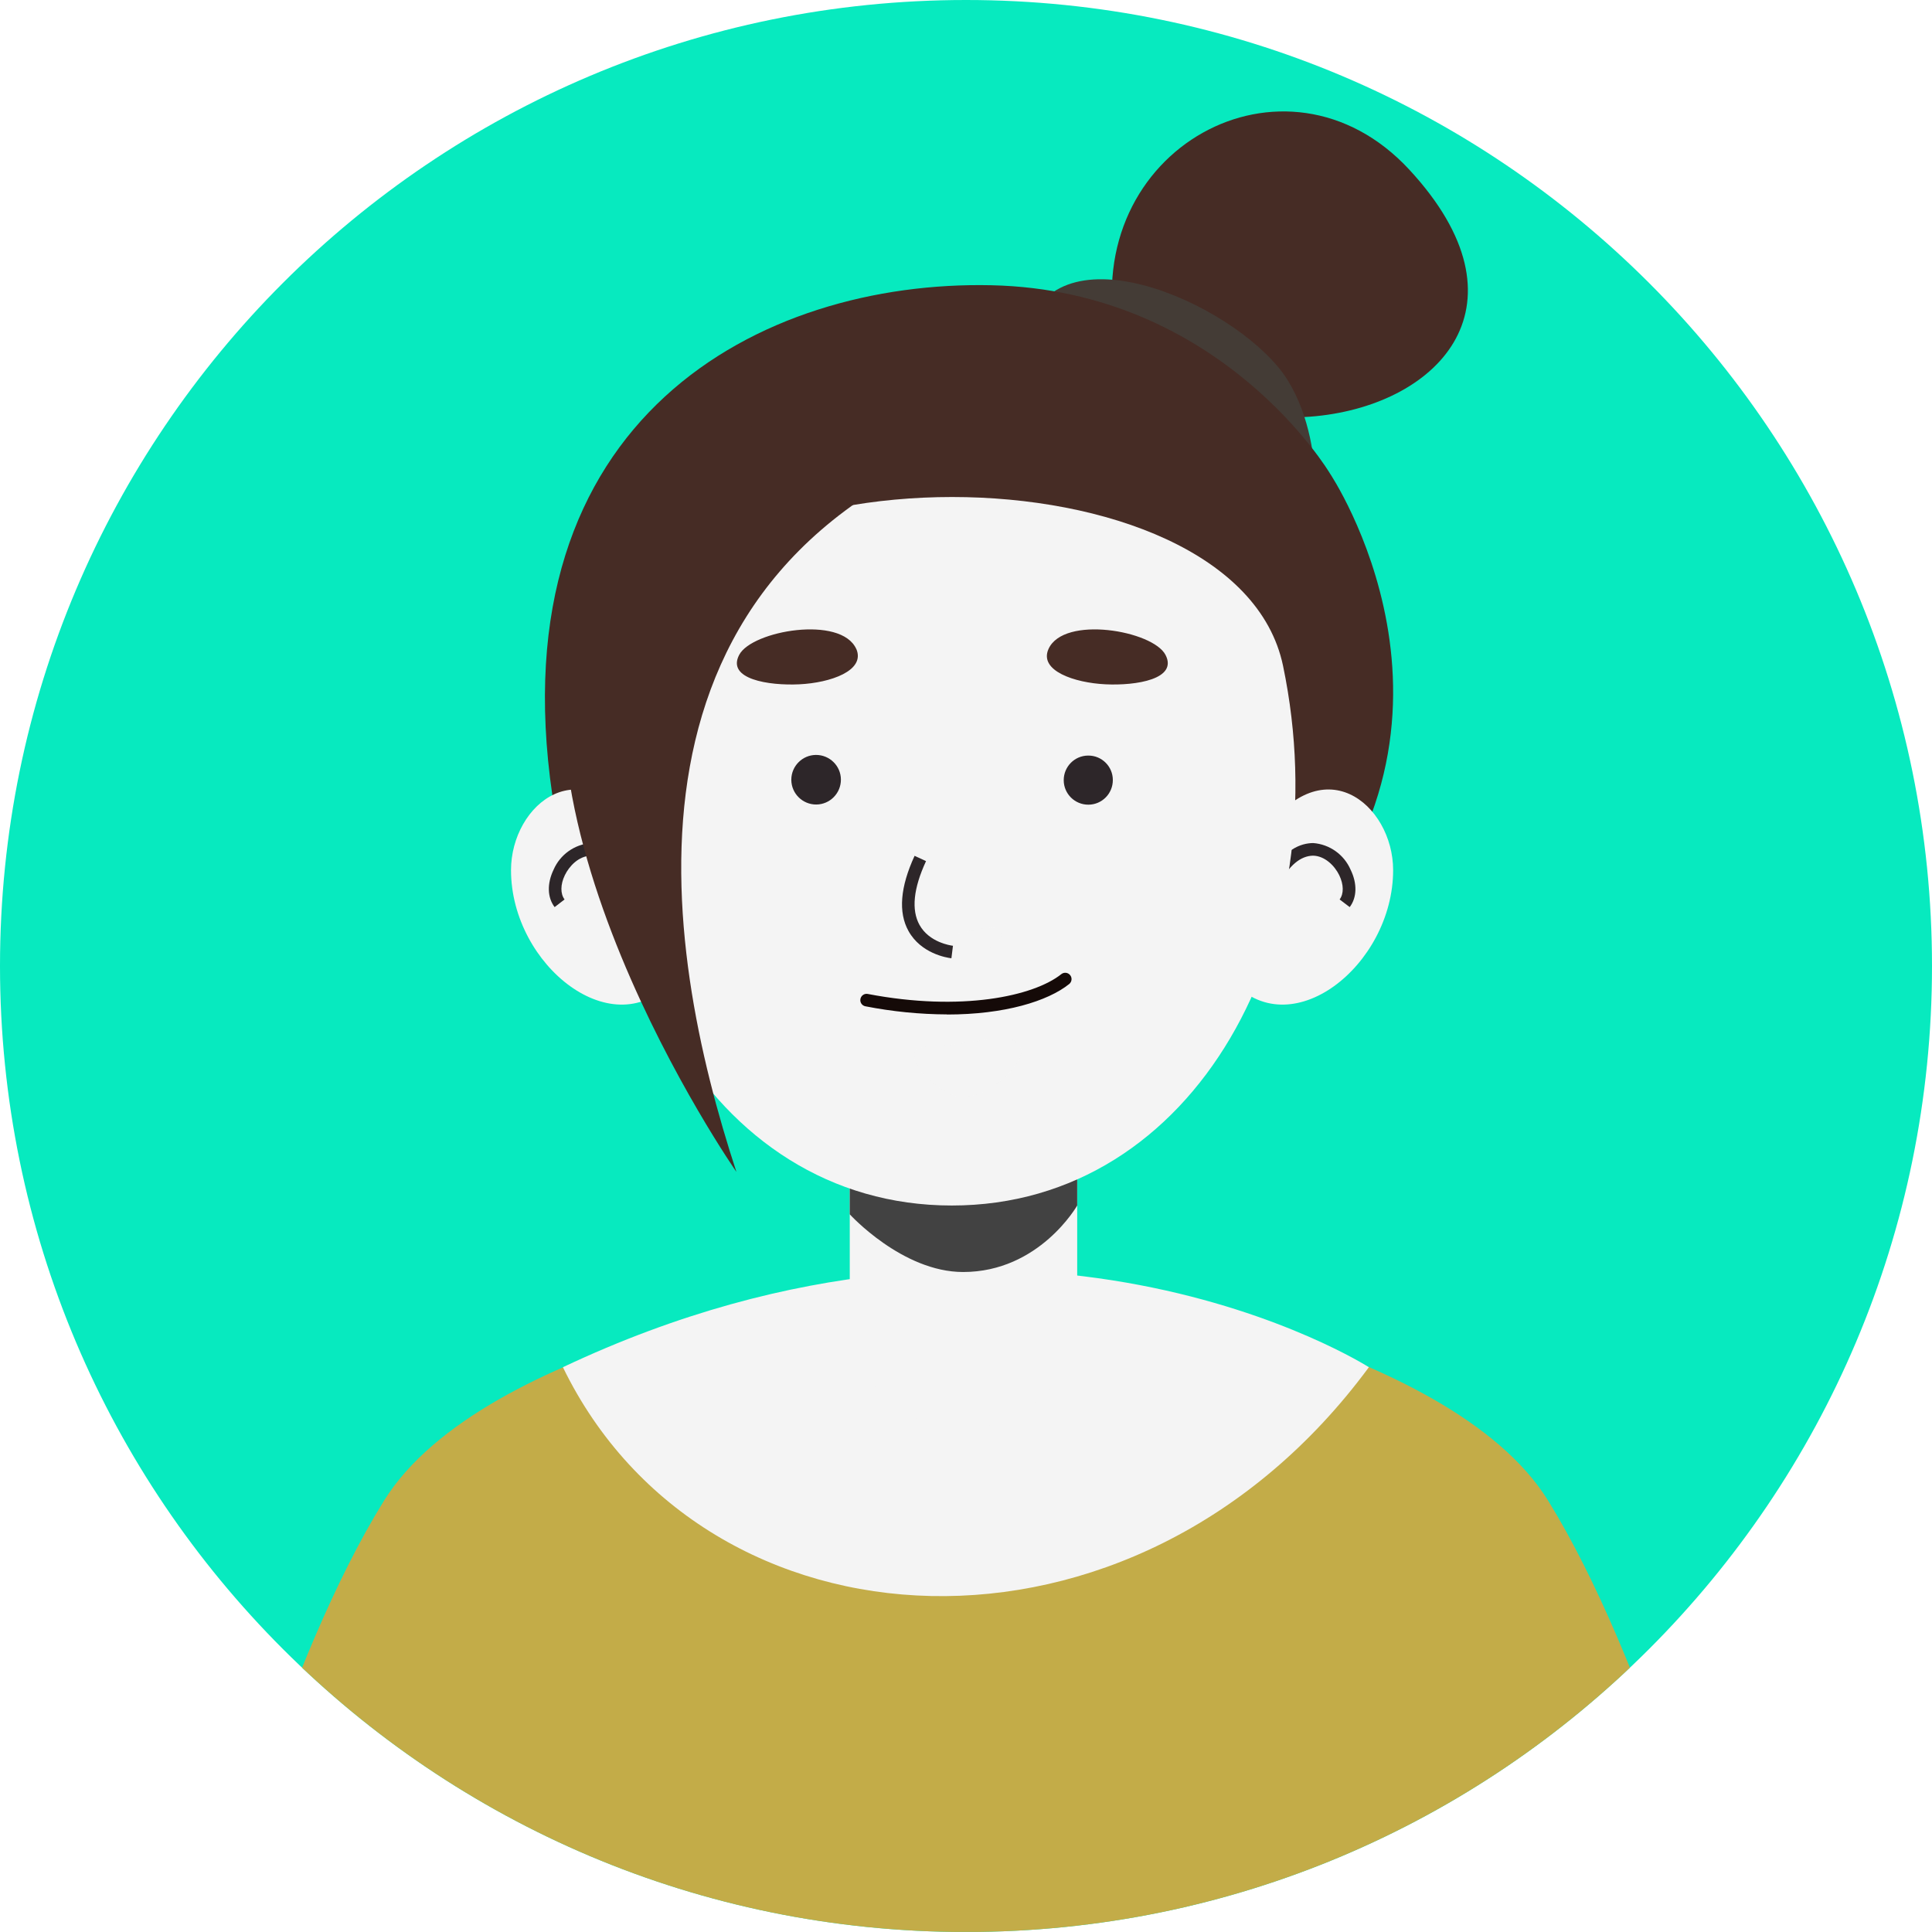
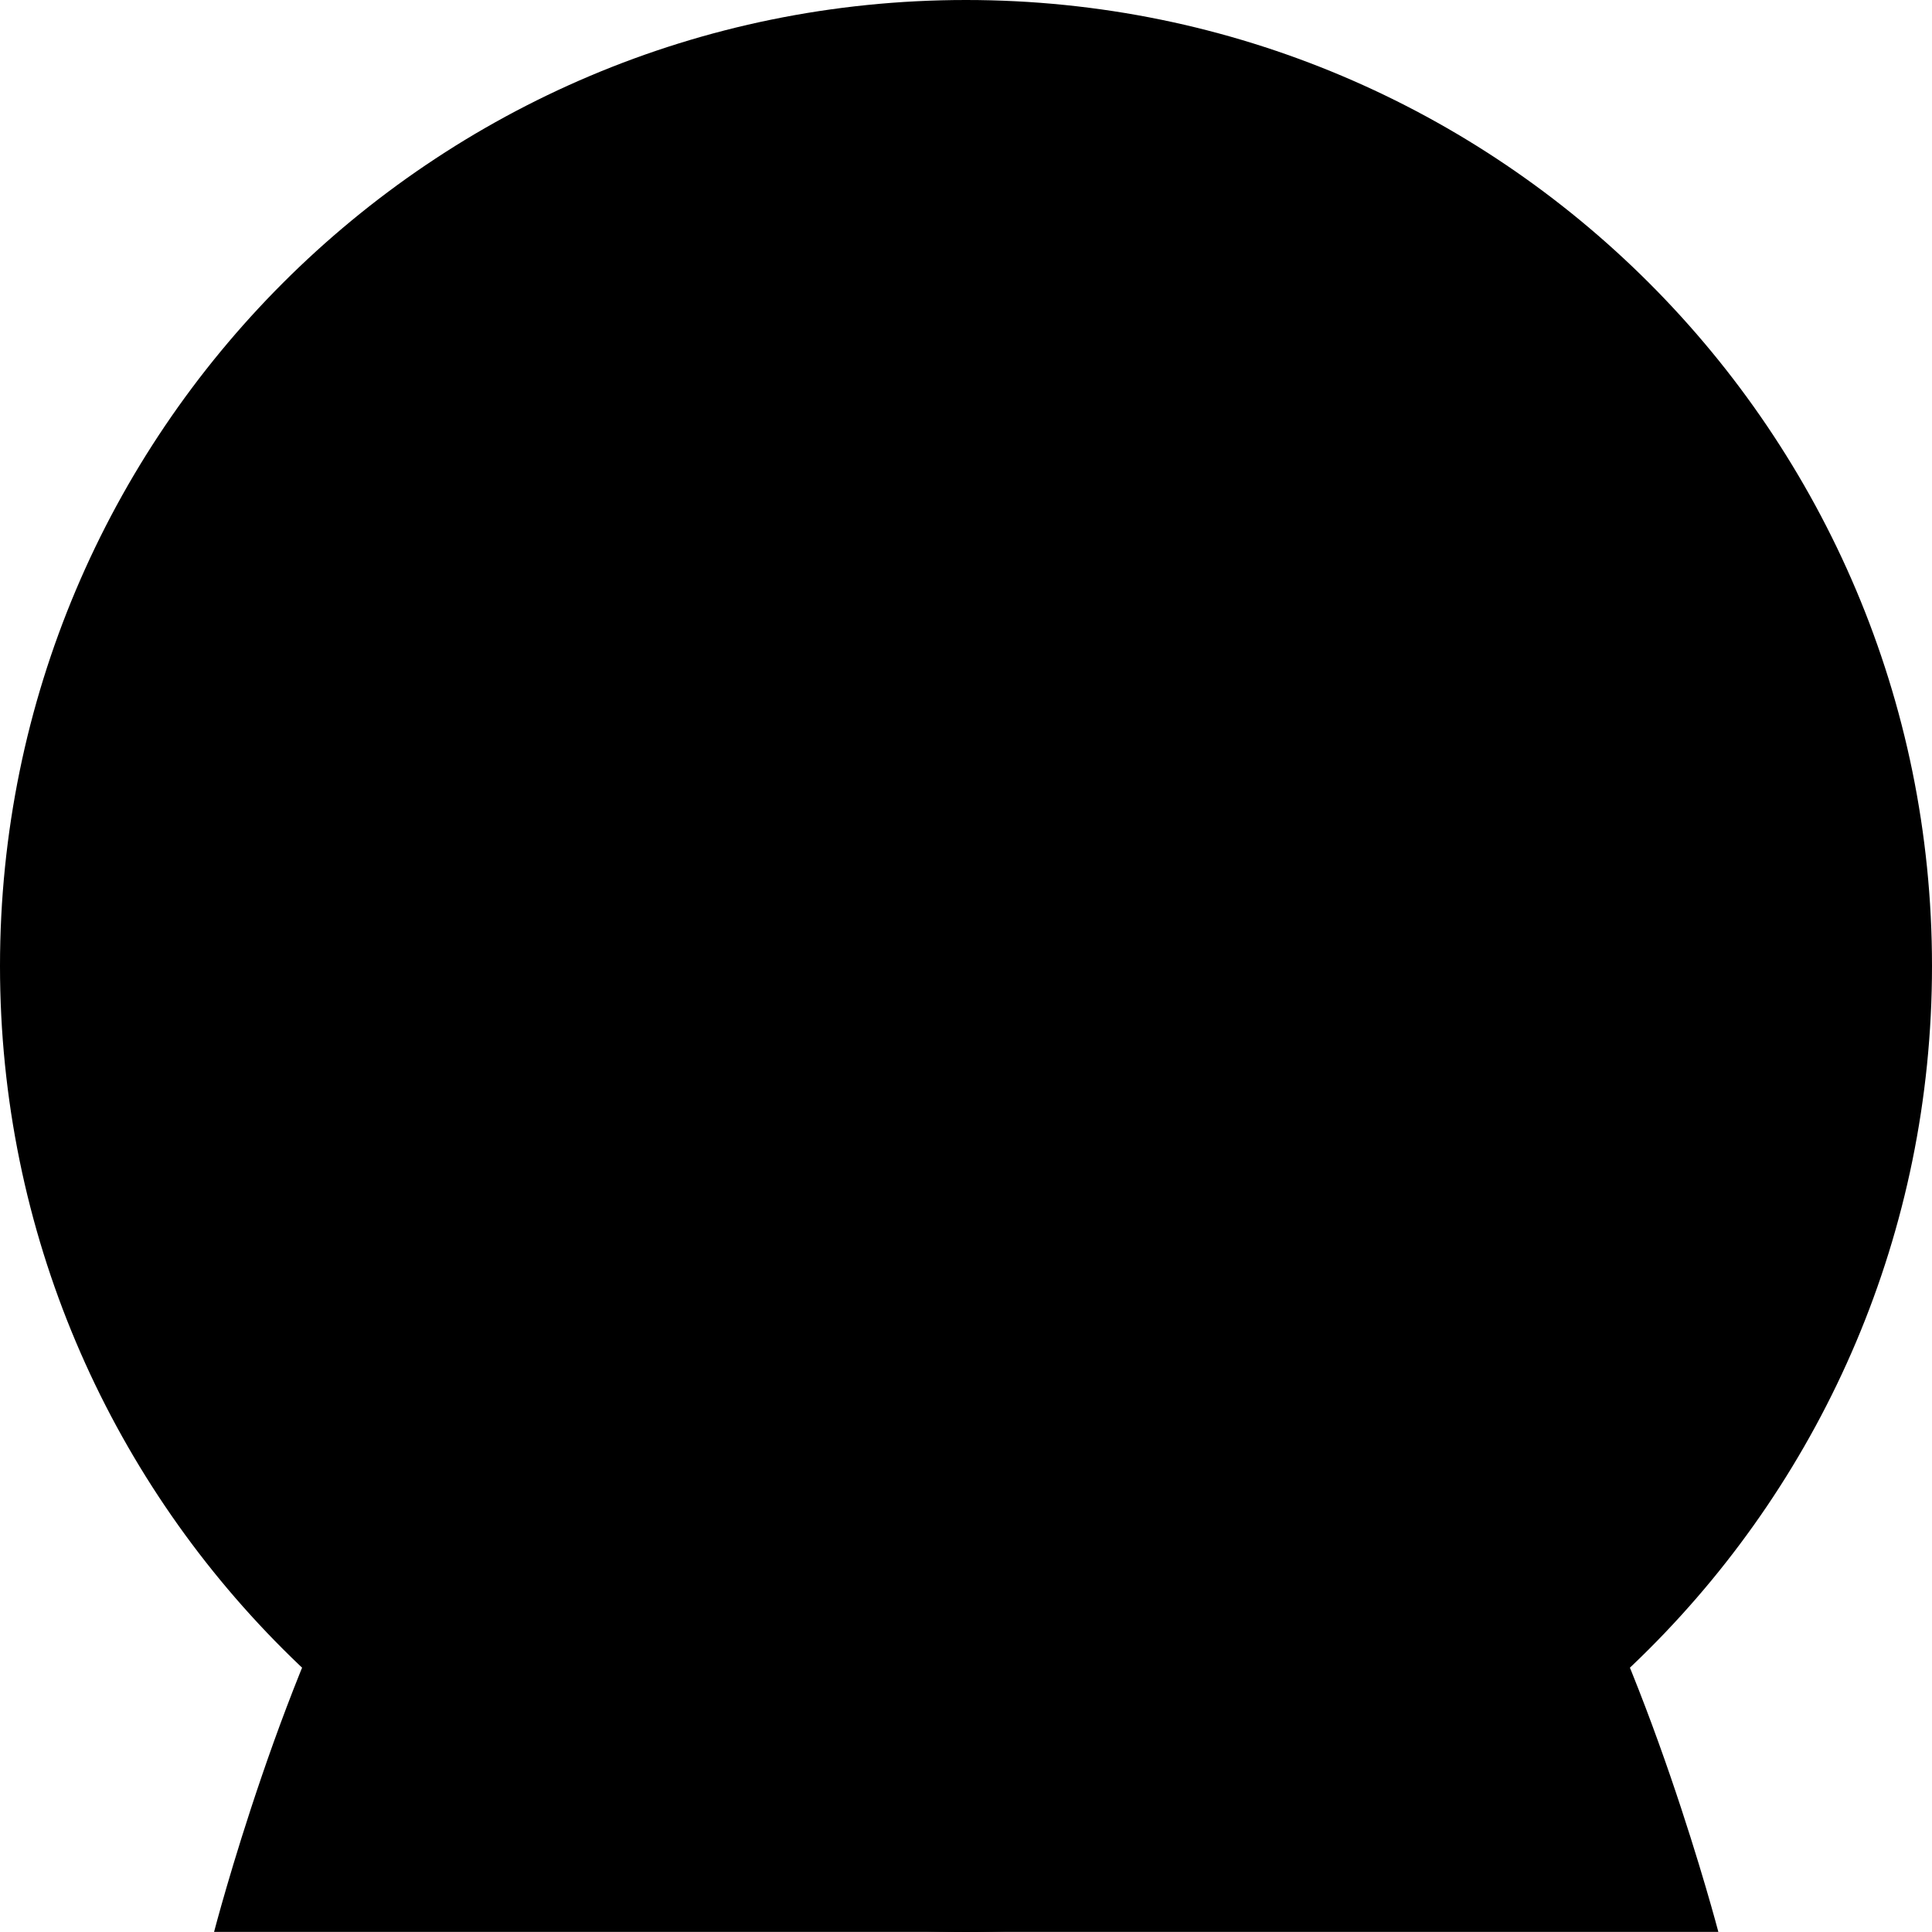
<svg xmlns="http://www.w3.org/2000/svg" id="Layer_2" data-name="Layer 2" viewBox="0 0 360 360">
  <defs>
    <style>
      .cls-1 {
        fill: none;
      }

      .cls-2 {
        clip-path: url(#clippath);
      }

      .cls-3, .cls-4 {
        fill: #f4f4f4;
      }

      .cls-5 {
        fill: #c3ac48;
      }

      .cls-6 {
        fill: #150a08;
      }

      .cls-7 {
        fill: #07eabf;
      }

      .cls-8 {
        fill: #424242;
      }

      .cls-9 {
        fill: #443c36;
      }

      .cls-10 {
        fill: #2d2629;
      }

      .cls-11 {
        fill: #462c25;
      }

      .cls-4 {
        isolation: isolate;
        opacity: .5;
      }
    </style>
    <clipPath id="clippath">
-       <circle class="cls-1" cx="180" cy="180" r="180" />
+       <circle className="cls-1" cx="180" cy="180" r="180" />
    </clipPath>
  </defs>
  <g id="Layer_1-2" data-name="Layer 1">
    <g id="_그룹_76" data-name="그룹 76">
      <g id="Layer_2-2" data-name="Layer 2">
        <g id="OBJECTS">
-           <circle id="_타원_74" data-name="타원 74" class="cls-7" cx="180" cy="180" r="180" />
+           <circle id="_타원_74" data-name="타원 74" className="cls-7" cx="180" cy="180" r="180" />
          <g id="_그룹_29" data-name="그룹 29">
-             <g class="cls-2">
+             <g className="cls-2">
              <g id="_그룹_28" data-name="그룹 28">
                <g id="_그룹_27" data-name="그룹 27">
-                   <path id="_패스_49" data-name="패스 49" class="cls-11" d="M207.97,62.65c-6.8-34.8,31.61-55.94,54.65-31.02s5.87,43.62-17.43,45.92-31.3-15.79-31.3-15.79l-5.92,.89Z" />
-                   <path id="_패스_50" data-name="패스 50" class="cls-9" d="M191.31,61.29c6.41-19.78,40.45-3.68,48.64,9.57s4.41,32.59,4.41,32.59l-53.05-42.17Z" />
-                   <path id="_패스_51" data-name="패스 51" class="cls-11" d="M102.92,148.16c-10.3-70.4,38.95-95.95,81.8-95.01s63.07,35.03,63.07,35.03c0,0,30.67,45.57-6.88,87.22-37.54,41.65-138-27.24-138-27.24Z" />
-                   <path id="_패스_52" data-name="패스 52" class="cls-5" d="M320.18,359.98H39.89s13.09-50.47,31.68-80.37c18.58-29.89,86.82-40.08,86.82-40.08l21.64,3.61,21.61-3.61s68.31,10.16,86.82,40.08,31.73,80.37,31.73,80.37Z" />
-                   <path id="_패스_53" data-name="패스 53" class="cls-3" d="M104.89,254.76c26.38,54.3,106.41,59.39,150.18,0,.02,0-63.8-40.81-150.18,0Z" />
-                   <path id="_패스_54" data-name="패스 54" class="cls-3" d="M179.46,266.23h0c-11.64-.07-21.05-9.48-21.12-21.12v-40.71h42.38v40.59c-.01,11.73-9.53,21.24-21.26,21.24Z" />
-                   <path id="_패스_55" data-name="패스 55" class="cls-8" d="M200.72,199.71v24.92s-7.04,12.39-21.26,12.39c-11.33,0-21.12-10.75-21.12-10.75v-26.56h42.38Z" />
-                   <path id="_패스_56" data-name="패스 56" class="cls-3" d="M120.05,156.09c-11.5-17.43-24.83-6.22-24.83,6.05,0,17.79,19.31,33.11,30.34,20.34,11.03-12.76-5.51-26.4-5.51-26.4Z" />
+                   <path id="_패스_49" data-name="패스 49" className="cls-11" d="M207.97,62.65c-6.8-34.8,31.61-55.94,54.65-31.02s5.87,43.62-17.43,45.92-31.3-15.79-31.3-15.79l-5.92,.89Z" />
+                   <path id="_패스_50" data-name="패스 50" className="cls-9" d="M191.31,61.29c6.41-19.78,40.45-3.68,48.64,9.57s4.41,32.59,4.41,32.59l-53.05-42.17Z" />
+                   <path id="_패스_51" data-name="패스 51" className="cls-11" d="M102.92,148.16c-10.3-70.4,38.95-95.95,81.8-95.01s63.07,35.03,63.07,35.03c0,0,30.67,45.57-6.88,87.22-37.54,41.65-138-27.24-138-27.24Z" />
+                   <path id="_패스_52" data-name="패스 52" className="cls-5" d="M320.18,359.98H39.89s13.09-50.47,31.68-80.37c18.58-29.89,86.82-40.08,86.82-40.08l21.64,3.61,21.61-3.61s68.31,10.16,86.82,40.08,31.73,80.37,31.73,80.37Z" />
+                   <path id="_패스_53" data-name="패스 53" className="cls-3" d="M104.89,254.76c26.38,54.3,106.41,59.39,150.18,0,.02,0-63.8-40.81-150.18,0Z" />
+                   <path id="_패스_54" data-name="패스 54" className="cls-3" d="M179.46,266.23h0c-11.64-.07-21.05-9.48-21.12-21.12v-40.71h42.38v40.59c-.01,11.73-9.53,21.24-21.26,21.24Z" />
+                   <path id="_패스_55" data-name="패스 55" className="cls-8" d="M200.72,199.71v24.92s-7.04,12.39-21.26,12.39c-11.33,0-21.12-10.75-21.12-10.75v-26.56h42.38Z" />
+                   <path id="_패스_56" data-name="패스 56" className="cls-3" d="M120.05,156.09c-11.5-17.43-24.83-6.22-24.83,6.05,0,17.79,19.31,33.11,30.34,20.34,11.03-12.76-5.51-26.4-5.51-26.4Z" />
                  <g id="_그룹_23" data-name="그룹 23">
-                     <path id="_패스_57" data-name="패스 57" class="cls-10" d="M103.35,169.03c-1.37-1.79-1.44-4.39-.2-6.97,1.21-2.8,3.87-4.71,6.91-4.96,2.27-.07,5.55,1.06,8.51,6.6l-2.07,1.11c-1.88-3.51-4.06-5.36-6.31-5.36h-.09c-2.31,.05-4.06,1.99-4.85,3.63-.84,1.73-.85,3.47-.05,4.52l-1.86,1.43Z" />
+                     <path id="_패스_57" data-name="패스 57" className="cls-10" d="M103.35,169.03c-1.37-1.79-1.44-4.39-.2-6.97,1.21-2.8,3.87-4.71,6.91-4.96,2.27-.07,5.55,1.06,8.51,6.6l-2.07,1.11c-1.88-3.51-4.06-5.36-6.31-5.36h-.09c-2.31,.05-4.06,1.99-4.85,3.63-.84,1.73-.85,3.47-.05,4.52l-1.86,1.43Z" />
                  </g>
-                   <path id="_패스_58" data-name="패스 58" class="cls-3" d="M234.79,156.09c11.47-17.43,24.8-6.22,24.8,6.05,0,17.79-19.29,33.11-30.32,20.34s5.52-26.4,5.52-26.4Z" />
+                   <path id="_패스_58" data-name="패스 58" className="cls-3" d="M234.79,156.09c11.47-17.43,24.8-6.22,24.8,6.05,0,17.79-19.29,33.11-30.32,20.34s5.52-26.4,5.52-26.4Z" />
                  <g id="_그룹_24" data-name="그룹 24">
-                     <path id="_패스_59" data-name="패스 59" class="cls-10" d="M251.49,169.02l-1.87-1.42c.8-1.05,.77-2.78-.07-4.52-.87-1.79-2.72-3.61-4.9-3.64-2.32,.05-4.45,1.81-6.32,5.36l-2.07-1.1c2.91-5.53,6.16-6.58,8.43-6.61,3.06,.23,5.75,2.14,6.97,4.96,1.26,2.57,1.2,5.18-.16,6.97Z" />
+                     <path id="_패스_59" data-name="패스 59" className="cls-10" d="M251.49,169.02l-1.87-1.42c.8-1.05,.77-2.78-.07-4.52-.87-1.79-2.72-3.61-4.9-3.64-2.32,.05-4.45,1.81-6.32,5.36l-2.07-1.1c2.91-5.53,6.16-6.58,8.43-6.61,3.06,.23,5.75,2.14,6.97,4.96,1.26,2.57,1.2,5.18-.16,6.97Z" />
                  </g>
-                   <path id="_패스_60" data-name="패스 60" class="cls-3" d="M177.35,224.63c-45.38,0-72.23-49.63-61.62-100.55,8.75-41.96,114.6-41.96,123.35,0,10.61,50.92-16.31,100.57-61.74,100.55Z" />
-                   <path id="_패스_61" data-name="패스 61" class="cls-4" d="M171.29,173.64c4.69,2.35,15.2-2.7,15.42,0s-5.58,5.11-7.7,5.11-7.72-5.11-7.72-5.11Z" />
+                   <path id="_패스_60" data-name="패스 60" className="cls-3" d="M177.35,224.63c-45.38,0-72.23-49.63-61.62-100.55,8.75-41.96,114.6-41.96,123.35,0,10.61,50.92-16.31,100.57-61.74,100.55Z" />
+                   <path id="_패스_61" data-name="패스 61" className="cls-4" d="M171.29,173.64c4.69,2.35,15.2-2.7,15.42,0s-5.58,5.11-7.7,5.11-7.72-5.11-7.72-5.11Z" />
                  <g id="_그룹_25" data-name="그룹 25">
-                     <path id="_패스_62" data-name="패스 62" class="cls-10" d="M177.28,178.56c-.93-.11-5.67-.9-7.99-5.07-1.94-3.48-1.55-8.2,1.13-14.02l2.13,.99c-2.36,5.1-2.76,9.1-1.21,11.89,1.8,3.25,5.78,3.83,6.23,3.88l-.29,2.33Z" />
+                     <path id="_패스_62" data-name="패스 62" className="cls-10" d="M177.28,178.56c-.93-.11-5.67-.9-7.99-5.07-1.94-3.48-1.55-8.2,1.13-14.02l2.13,.99c-2.36,5.1-2.76,9.1-1.21,11.89,1.8,3.25,5.78,3.83,6.23,3.88l-.29,2.33Z" />
                  </g>
-                   <path id="_패스_63" data-name="패스 63" class="cls-11" d="M159.56,120.94c-2.84-6.34-19.45-3.43-21.82,1.08s5.44,5.77,11.22,5.49c5.77-.28,12.32-2.53,10.61-6.57Z" />
-                   <path id="_패스_64" data-name="패스 64" class="cls-11" d="M195.37,120.94c2.84-6.34,19.45-3.43,21.8,1.08s-5.42,5.77-11.19,5.49-12.41-2.53-10.61-6.57Z" />
-                   <path id="_패스_65" data-name="패스 65" class="cls-10" d="M147.45,145.34c.03,2.55,2.12,4.59,4.67,4.57,2.55-.03,4.59-2.12,4.57-4.67s-2.12-4.59-4.67-4.57c-2.51,.03-4.54,2.06-4.57,4.57v.1Z" />
-                   <path id="_패스_66" data-name="패스 66" class="cls-10" d="M207.36,145.34c.01,2.53-2.02,4.59-4.55,4.6-2.53,.01-4.59-2.02-4.6-4.55-.01-2.53,2.02-4.59,4.55-4.6h.05c2.51,0,4.55,2.04,4.55,4.55h0s0,0,0,0Z" />
+                   <path id="_패스_63" data-name="패스 63" className="cls-11" d="M159.56,120.94c-2.84-6.34-19.45-3.43-21.82,1.08s5.44,5.77,11.22,5.49c5.77-.28,12.32-2.53,10.61-6.57Z" />
+                   <path id="_패스_64" data-name="패스 64" className="cls-11" d="M195.37,120.94c2.84-6.34,19.45-3.43,21.8,1.08s-5.42,5.77-11.19,5.49-12.41-2.53-10.61-6.57Z" />
+                   <path id="_패스_65" data-name="패스 65" className="cls-10" d="M147.45,145.34c.03,2.55,2.12,4.59,4.67,4.57,2.55-.03,4.59-2.12,4.57-4.67s-2.12-4.59-4.67-4.57c-2.51,.03-4.54,2.06-4.57,4.57v.1Z" />
+                   <path id="_패스_66" data-name="패스 66" className="cls-10" d="M207.36,145.34c.01,2.53-2.02,4.59-4.55,4.6-2.53,.01-4.59-2.02-4.6-4.55-.01-2.53,2.02-4.59,4.55-4.6h.05c2.51,0,4.55,2.04,4.55,4.55h0s0,0,0,0Z" />
                  <g id="_그룹_26" data-name="그룹 26">
-                     <path id="_패스_67" data-name="패스 67" class="cls-6" d="M176.47,189.02c-5.1-.02-10.2-.53-15.21-1.51-.64-.12-1.06-.74-.93-1.37,.12-.64,.74-1.06,1.37-.93,17.44,3.34,30.92,.42,36.07-3.7,.51-.4,1.25-.31,1.65,.21,.39,.5,.31,1.22-.18,1.63-4.02,3.22-12.06,5.69-22.78,5.69Z" />
+                     <path id="_패스_67" data-name="패스 67" className="cls-6" d="M176.47,189.02c-5.1-.02-10.2-.53-15.21-1.51-.64-.12-1.06-.74-.93-1.37,.12-.64,.74-1.06,1.37-.93,17.44,3.34,30.92,.42,36.07-3.7,.51-.4,1.25-.31,1.65,.21,.39,.5,.31,1.22-.18,1.63-4.02,3.22-12.06,5.69-22.78,5.69Z" />
                  </g>
-                   <path id="_패스_68" data-name="패스 68" class="cls-4" d="M173.24,194.99c6.36,0,15.46-3.28,16.87,0s-6.36,9.85-11.17,9.39-12.98-9.41-5.7-9.39Z" />
-                   <path id="_패스_69" data-name="패스 69" class="cls-11" d="M186.76,80.42c-75.42,24.83-63.35,95.81-49.54,137.95h0s-48.41-69.57-26.75-113.12,76.29-24.83,76.29-24.83Z" />
+                   <path id="_패스_68" data-name="패스 68" className="cls-4" d="M173.24,194.99c6.36,0,15.46-3.28,16.87,0s-6.36,9.85-11.17,9.39-12.98-9.41-5.7-9.39Z" />
+                   <path id="_패스_69" data-name="패스 69" className="cls-11" d="M186.76,80.42c-75.42,24.83-63.35,95.81-49.54,137.95h0s-48.41-69.57-26.75-113.12,76.29-24.83,76.29-24.83Z" />
                </g>
              </g>
            </g>
          </g>
        </g>
      </g>
    </g>
  </g>
</svg>
